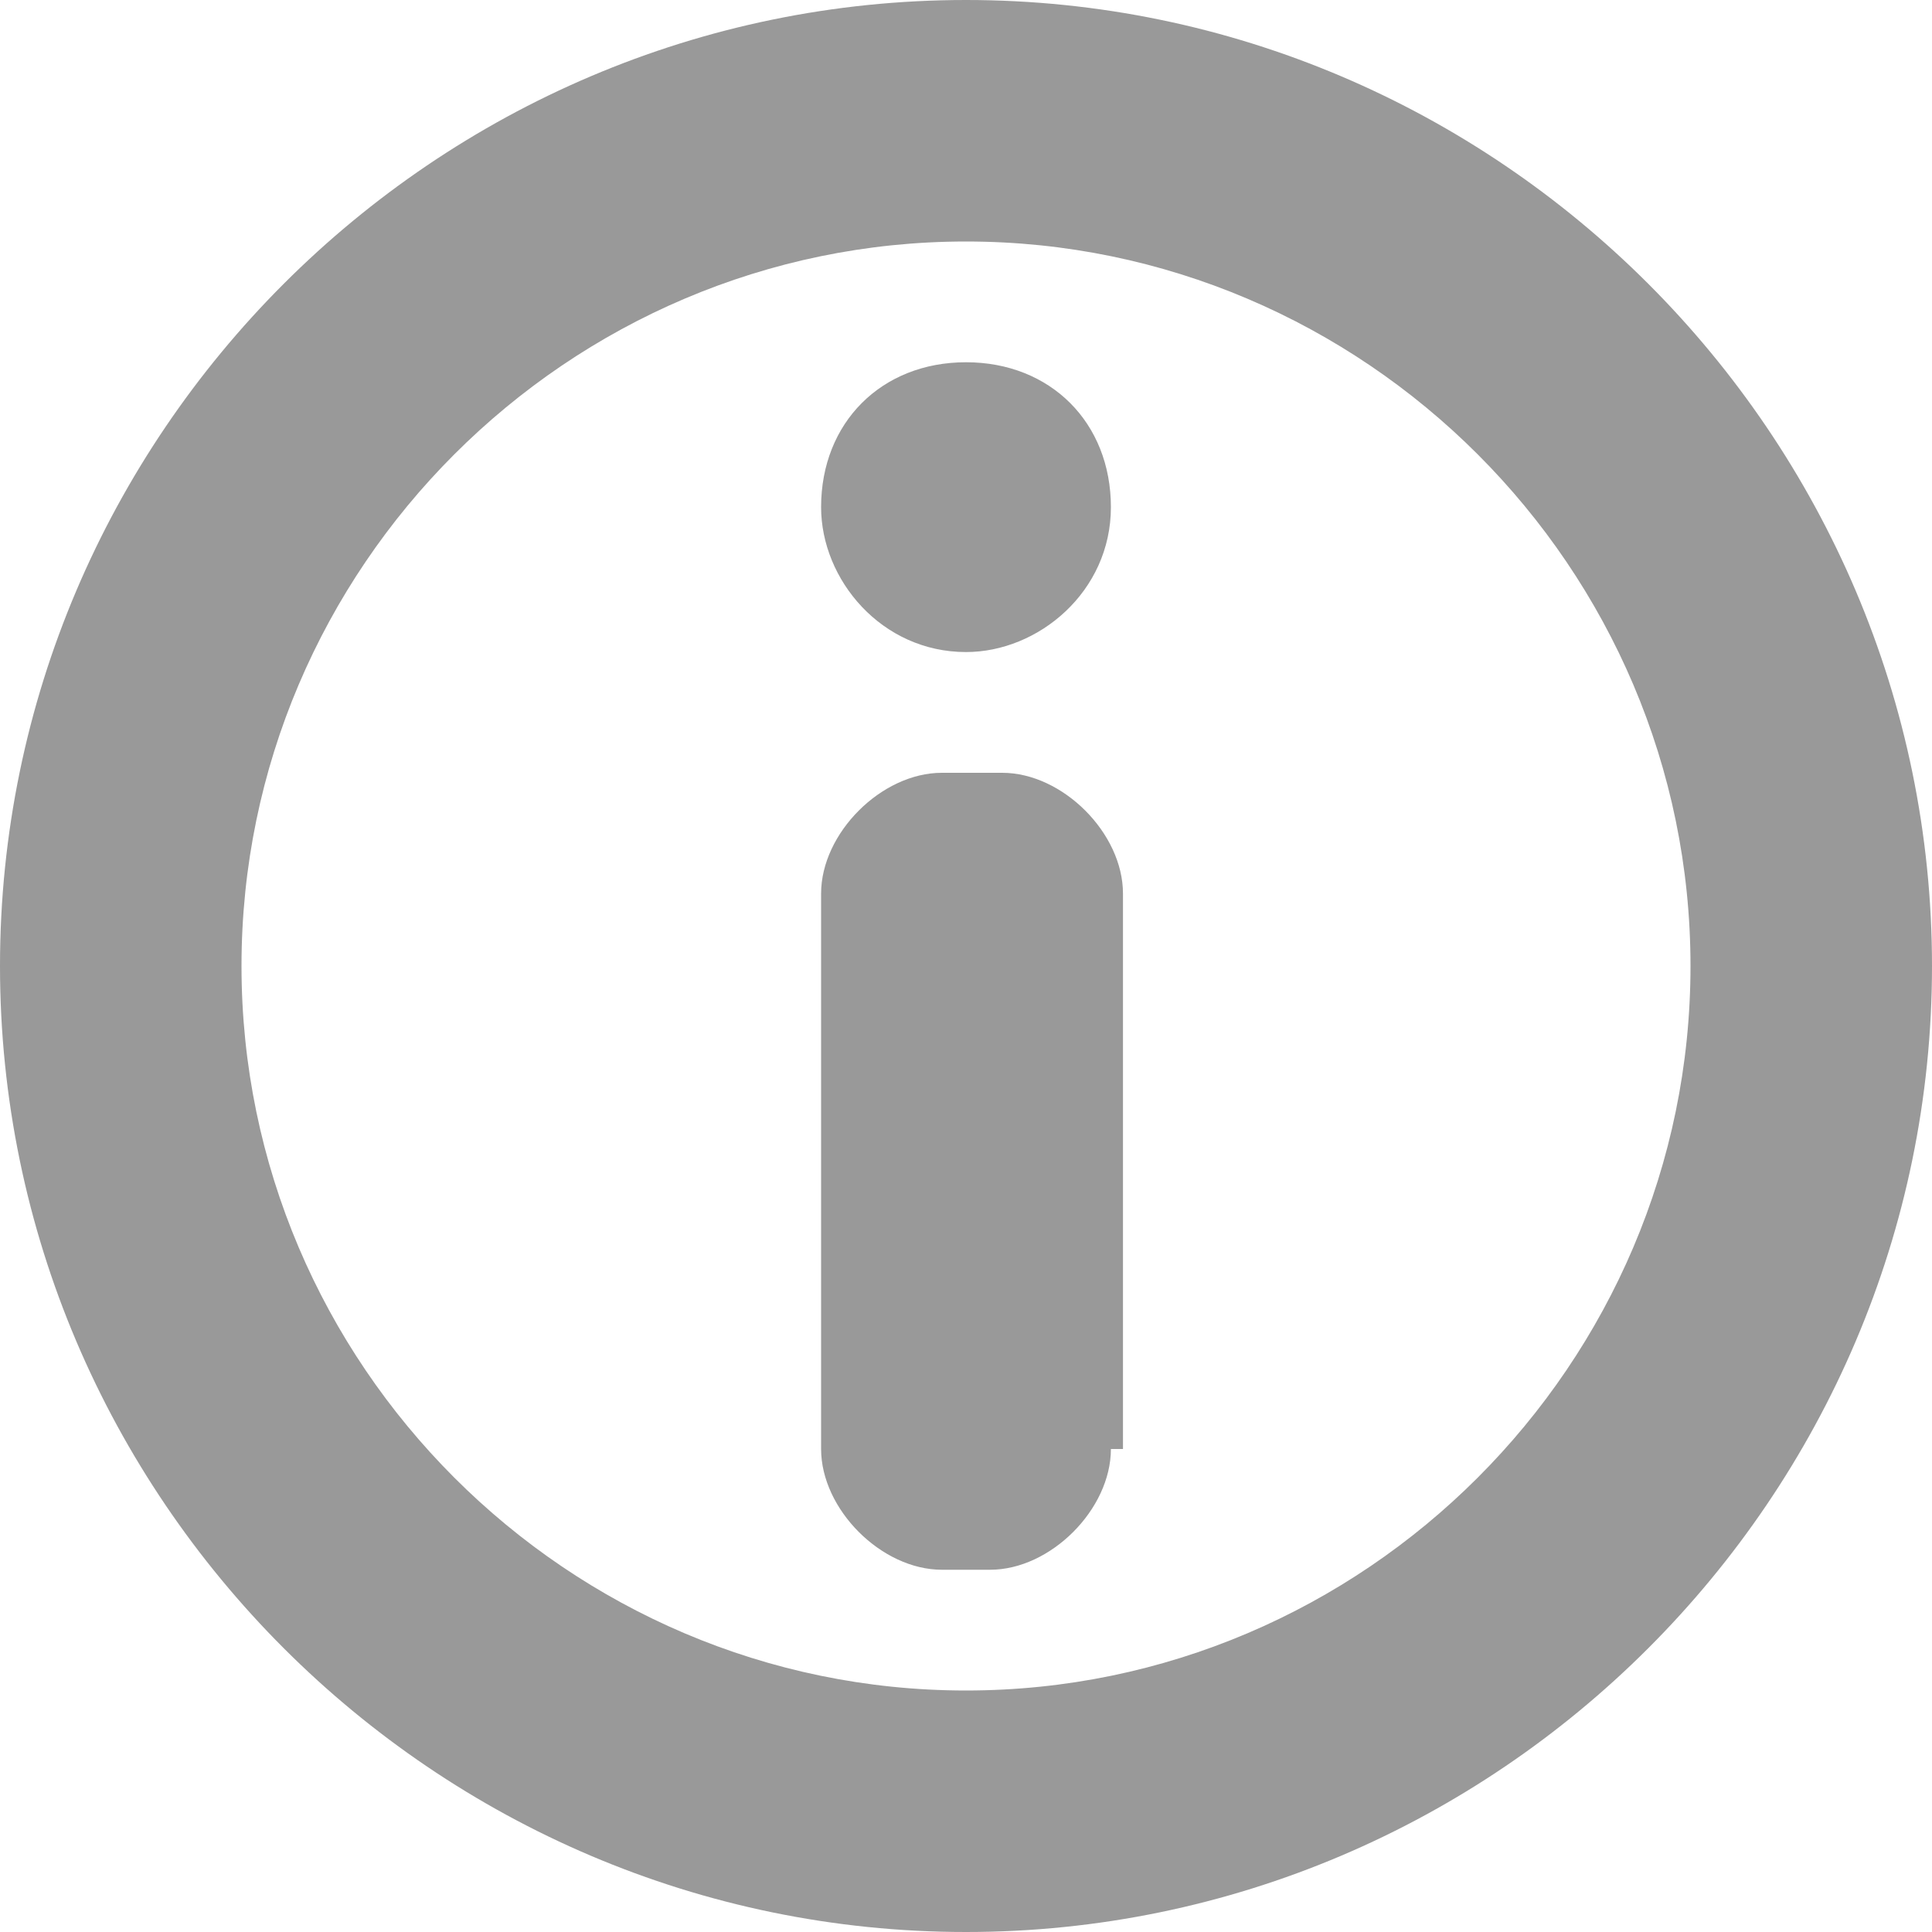
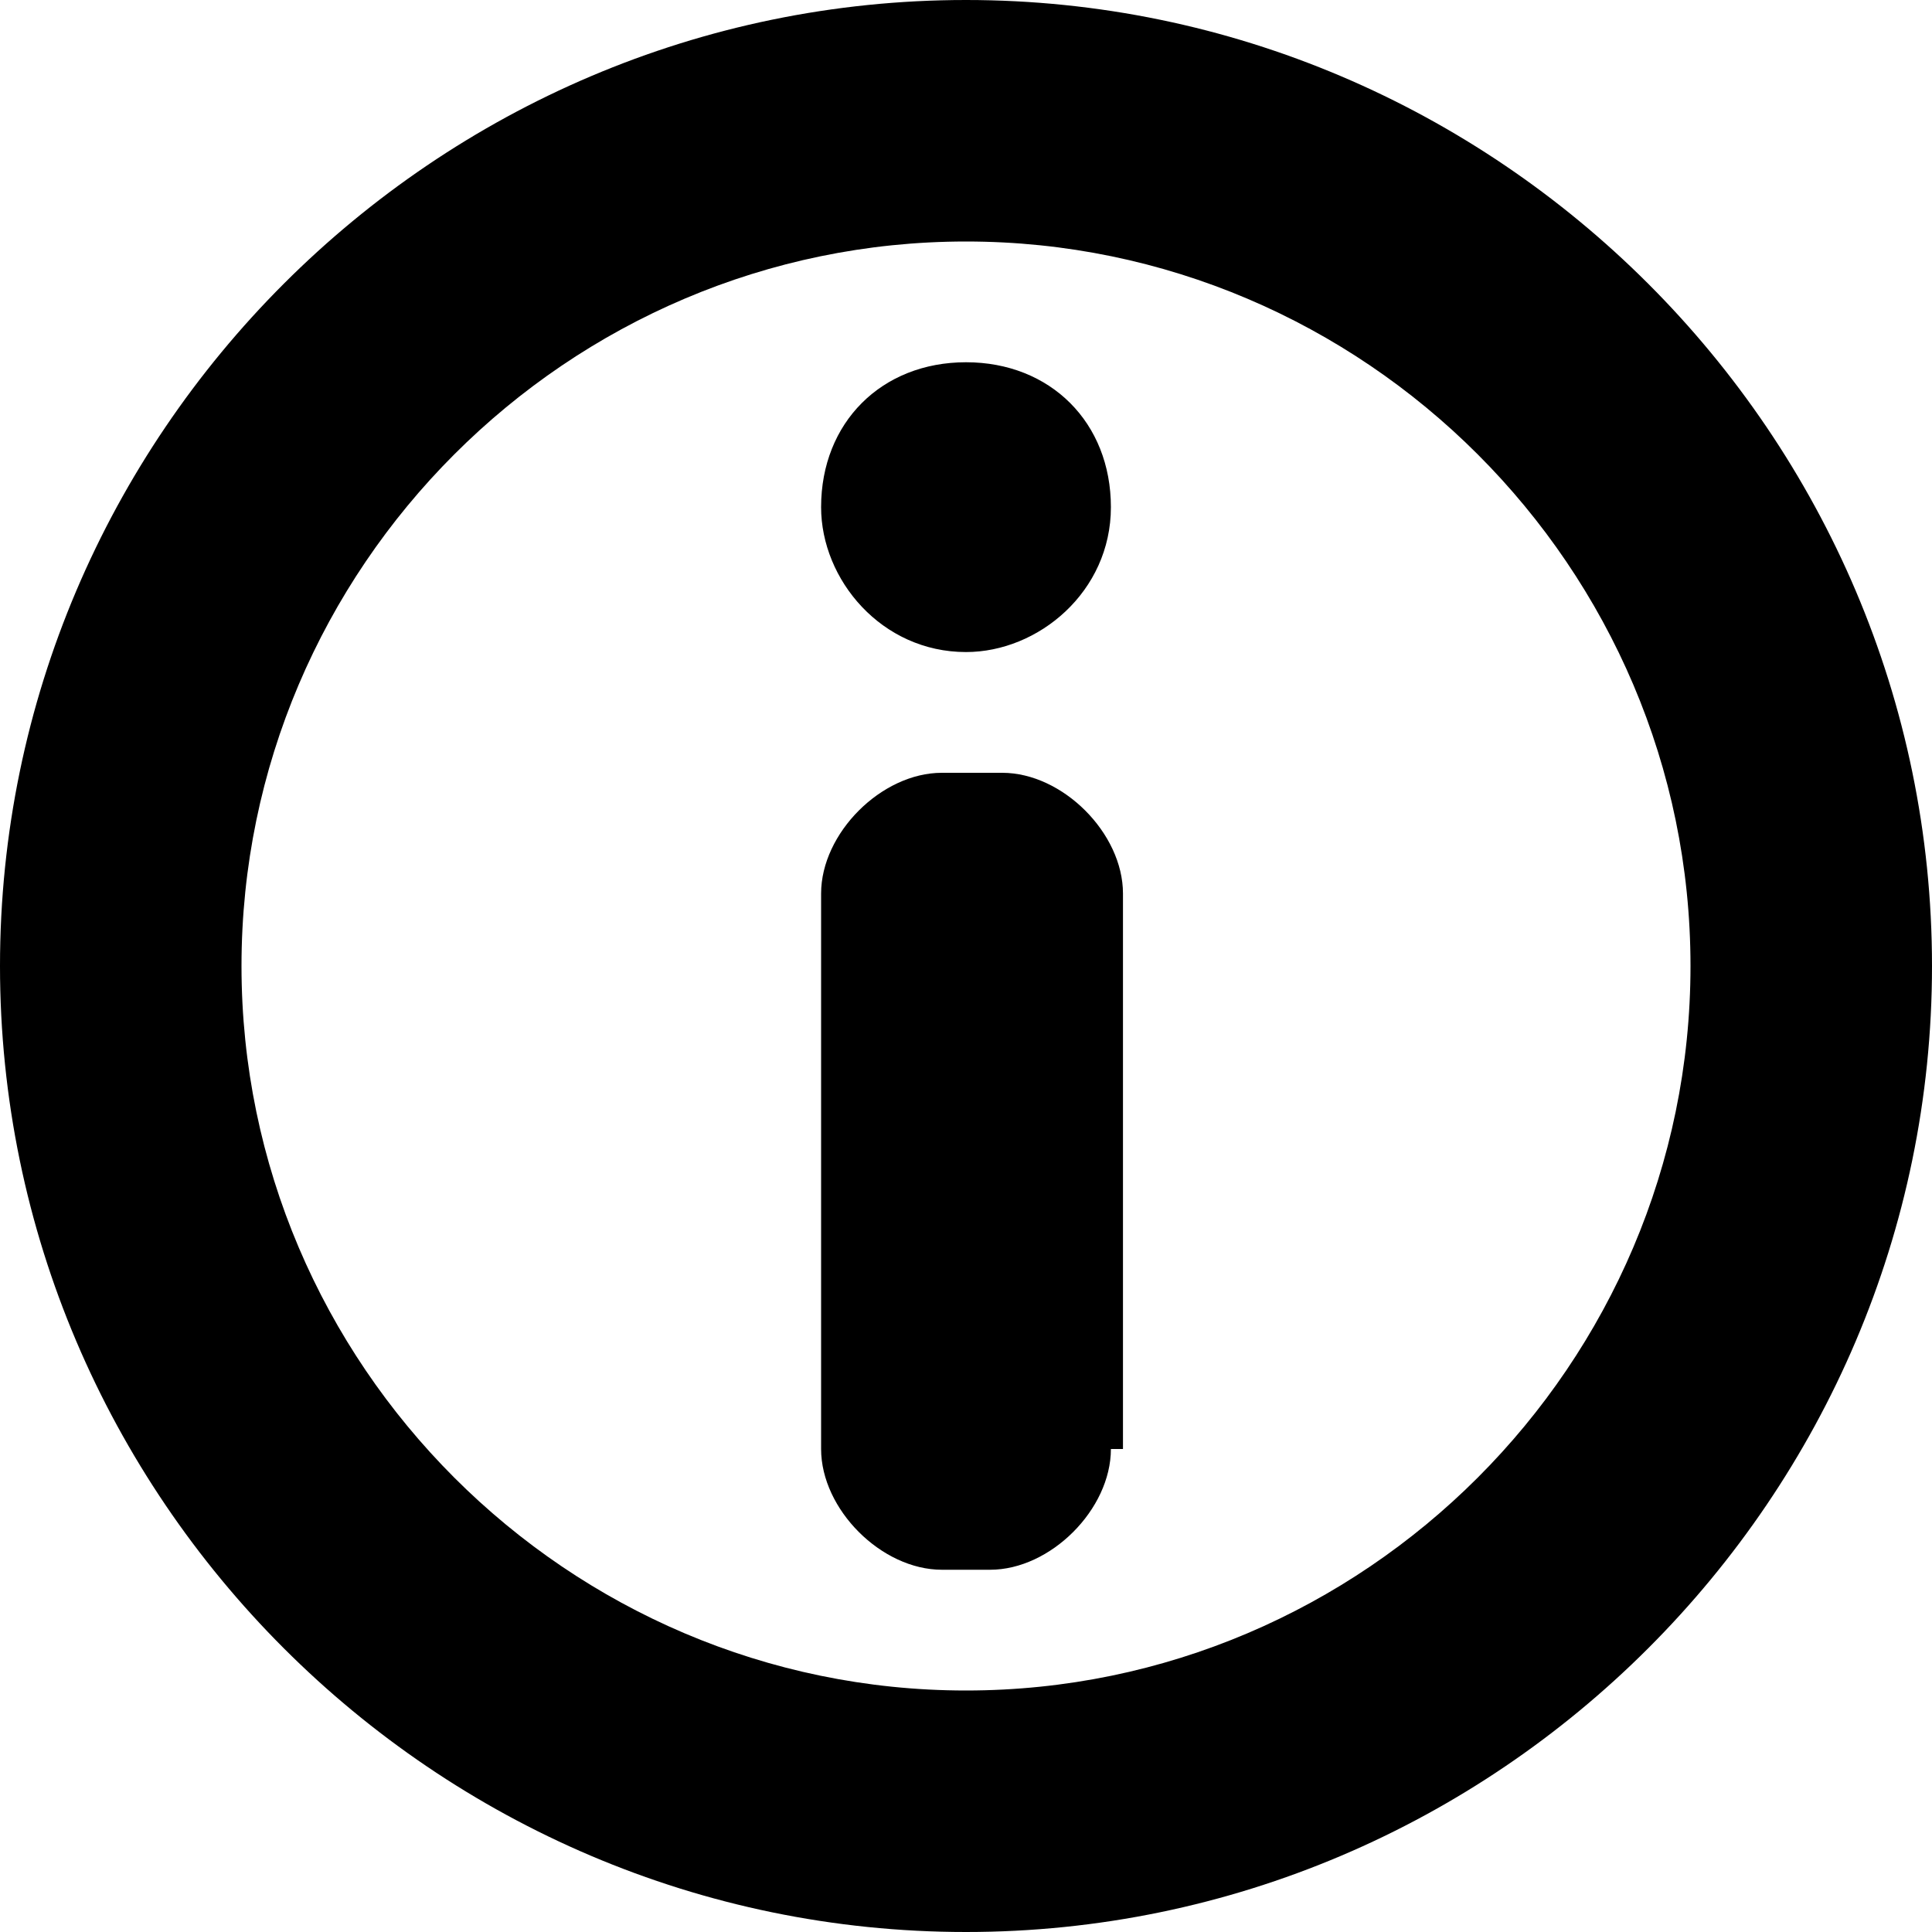
<svg xmlns="http://www.w3.org/2000/svg" width="16" height="16" viewBox="0 0 16 16" preserveAspectRatio="xMinYMid meet" overflow="visible">
-   <path d="M8 0c-4.4 0-8 3.6-8 8s3.6 8 8 8 8-3.6 8-8-3.6-8-8-8zm0 14c-3.3 0-6-2.7-6-6s2.7-6 6-6 6 2.7 6 6-2.7 6-6 6zm1.2-2c0 .5-.5 1-1 1h-.4c-.5 0-1-.5-1-1v-4.6c0-.5.5-1 1-1h.5c.5 0 1 .5 1 1v4.6zm0-7.8c0 .7-.6 1.2-1.2 1.2-.7 0-1.2-.6-1.2-1.2 0-.7.5-1.2 1.2-1.2s1.2.5 1.2 1.2z" fill="#999" />
+   <path d="M8 0c-4.4 0-8 3.6-8 8s3.6 8 8 8 8-3.6 8-8-3.6-8-8-8zm0 14c-3.3 0-6-2.7-6-6s2.7-6 6-6 6 2.7 6 6-2.7 6-6 6zm1.2-2c0 .5-.5 1-1 1h-.4c-.5 0-1-.5-1-1v-4.6c0-.5.5-1 1-1h.5c.5 0 1 .5 1 1v4.6zm0-7.8c0 .7-.6 1.2-1.2 1.2-.7 0-1.2-.6-1.2-1.2 0-.7.5-1.2 1.2-1.2s1.2.5 1.2 1.2z" />
</svg>
